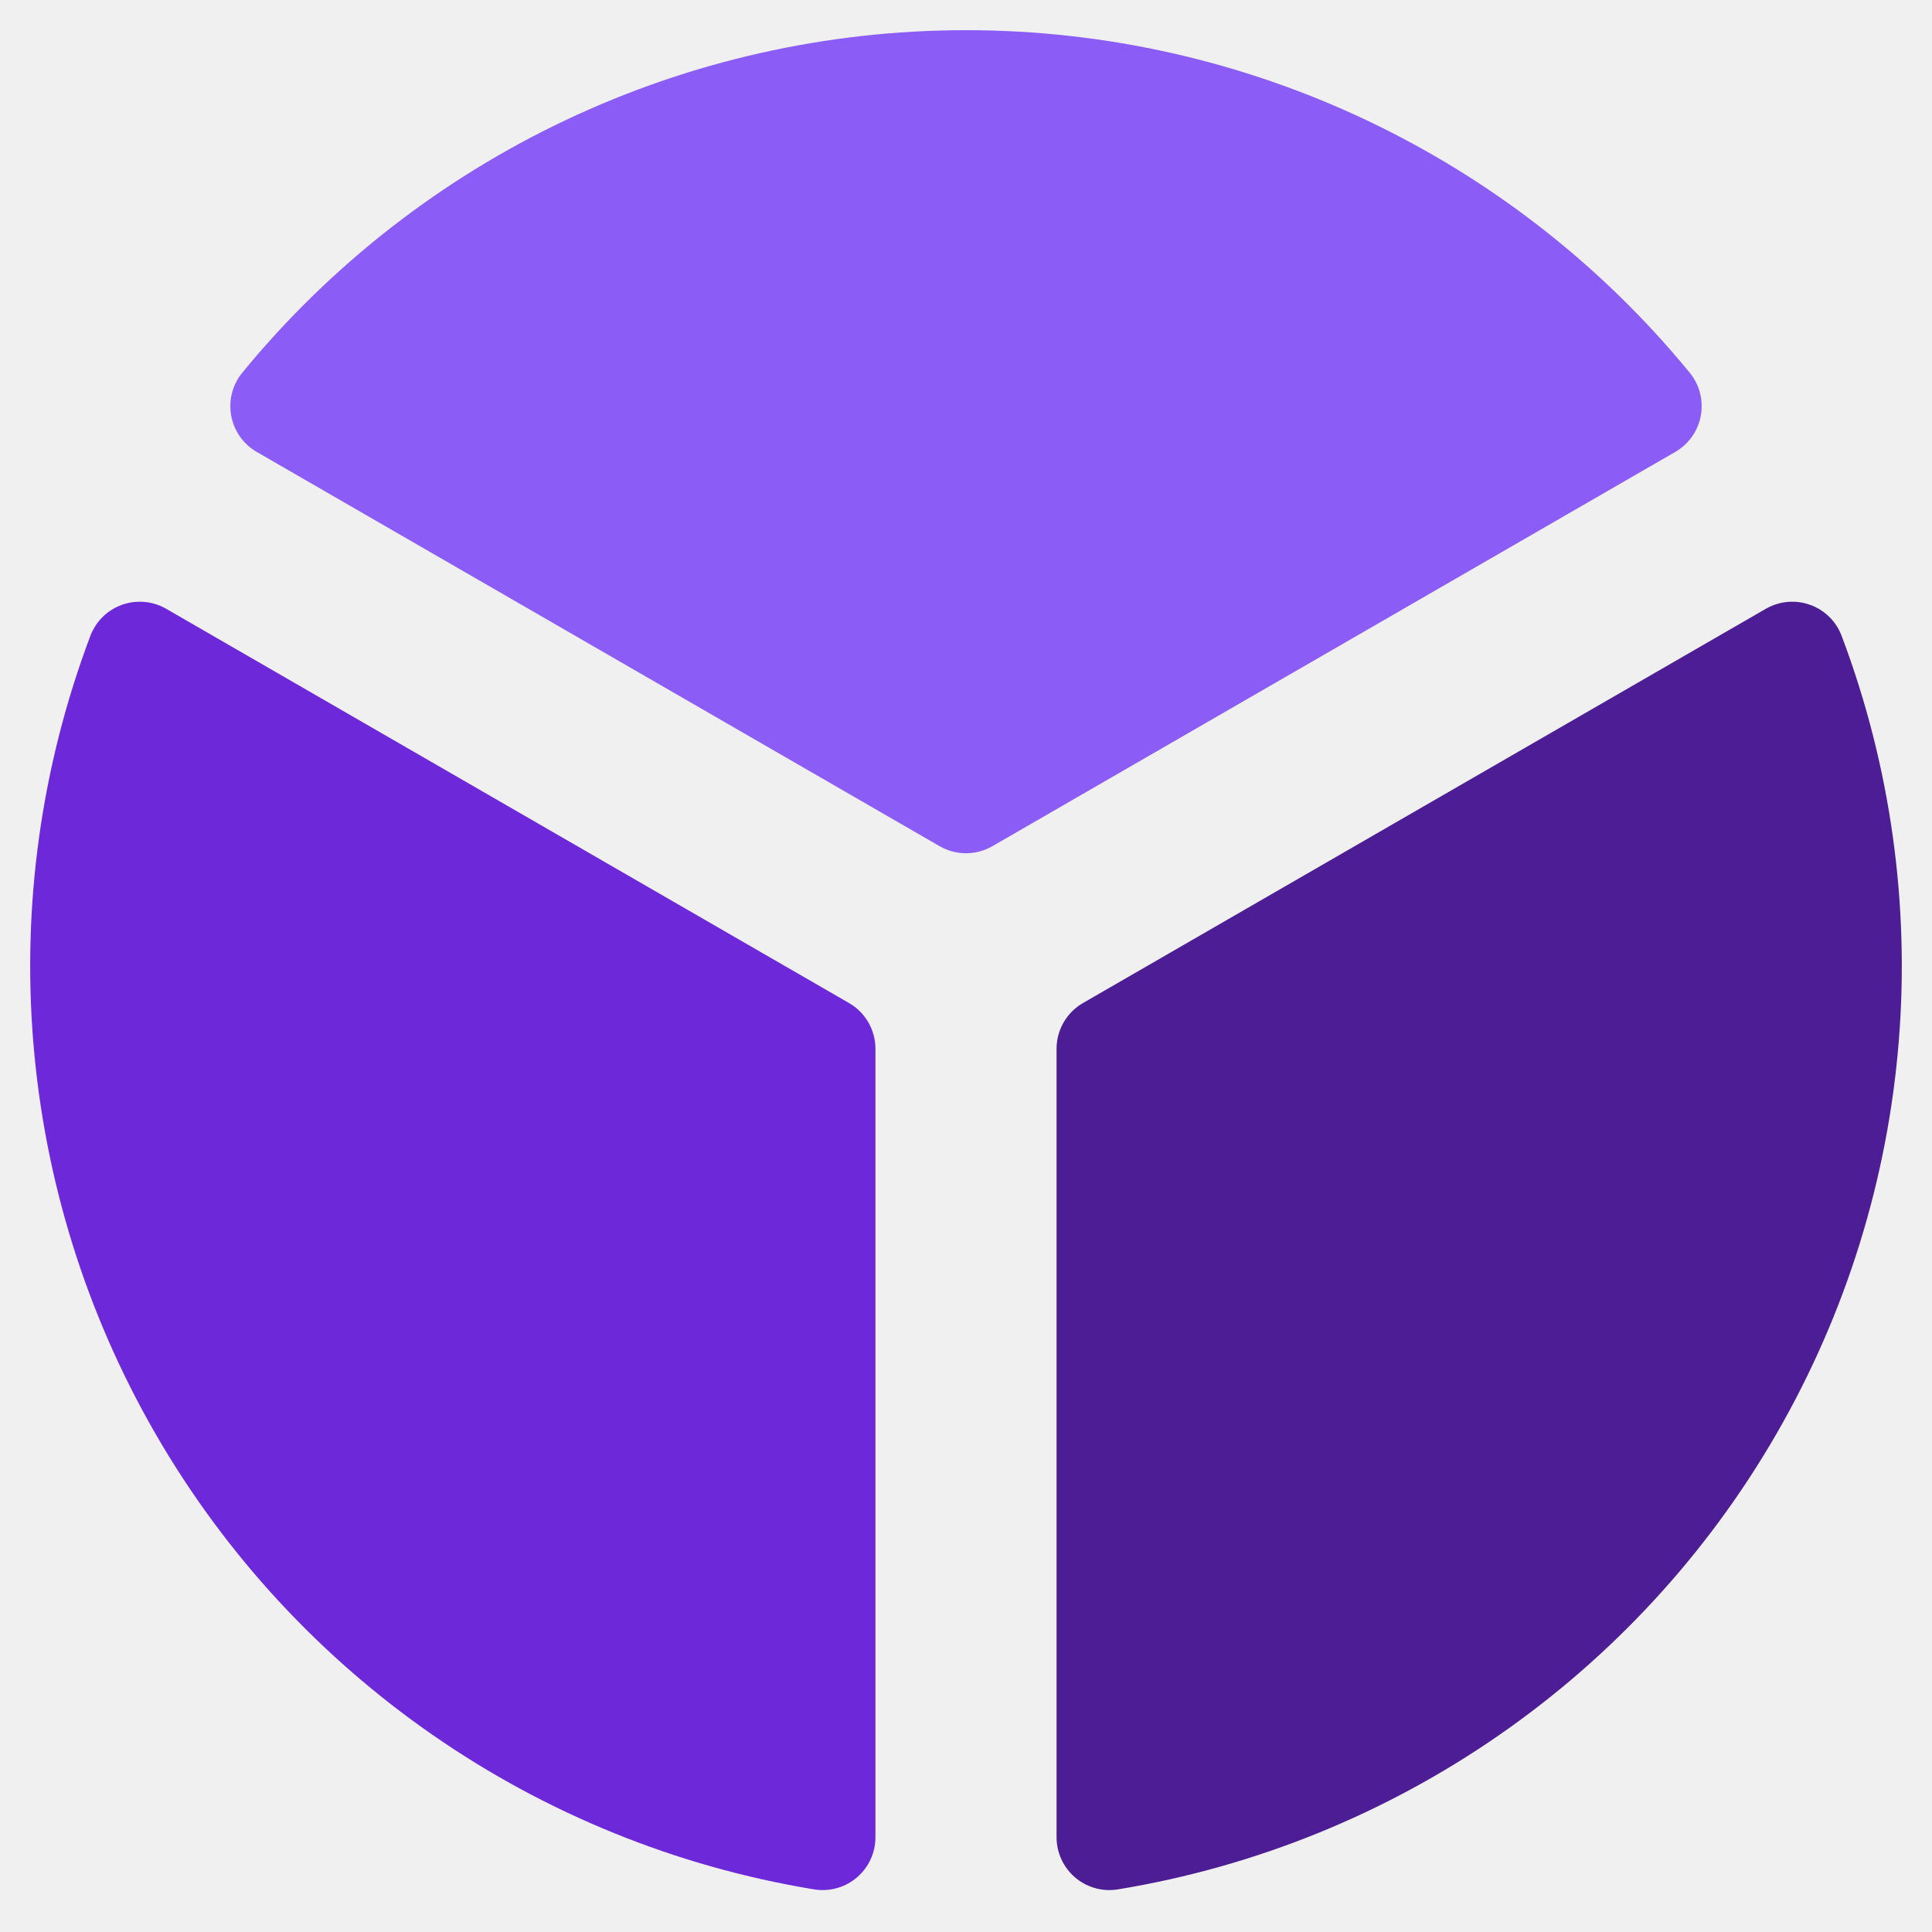
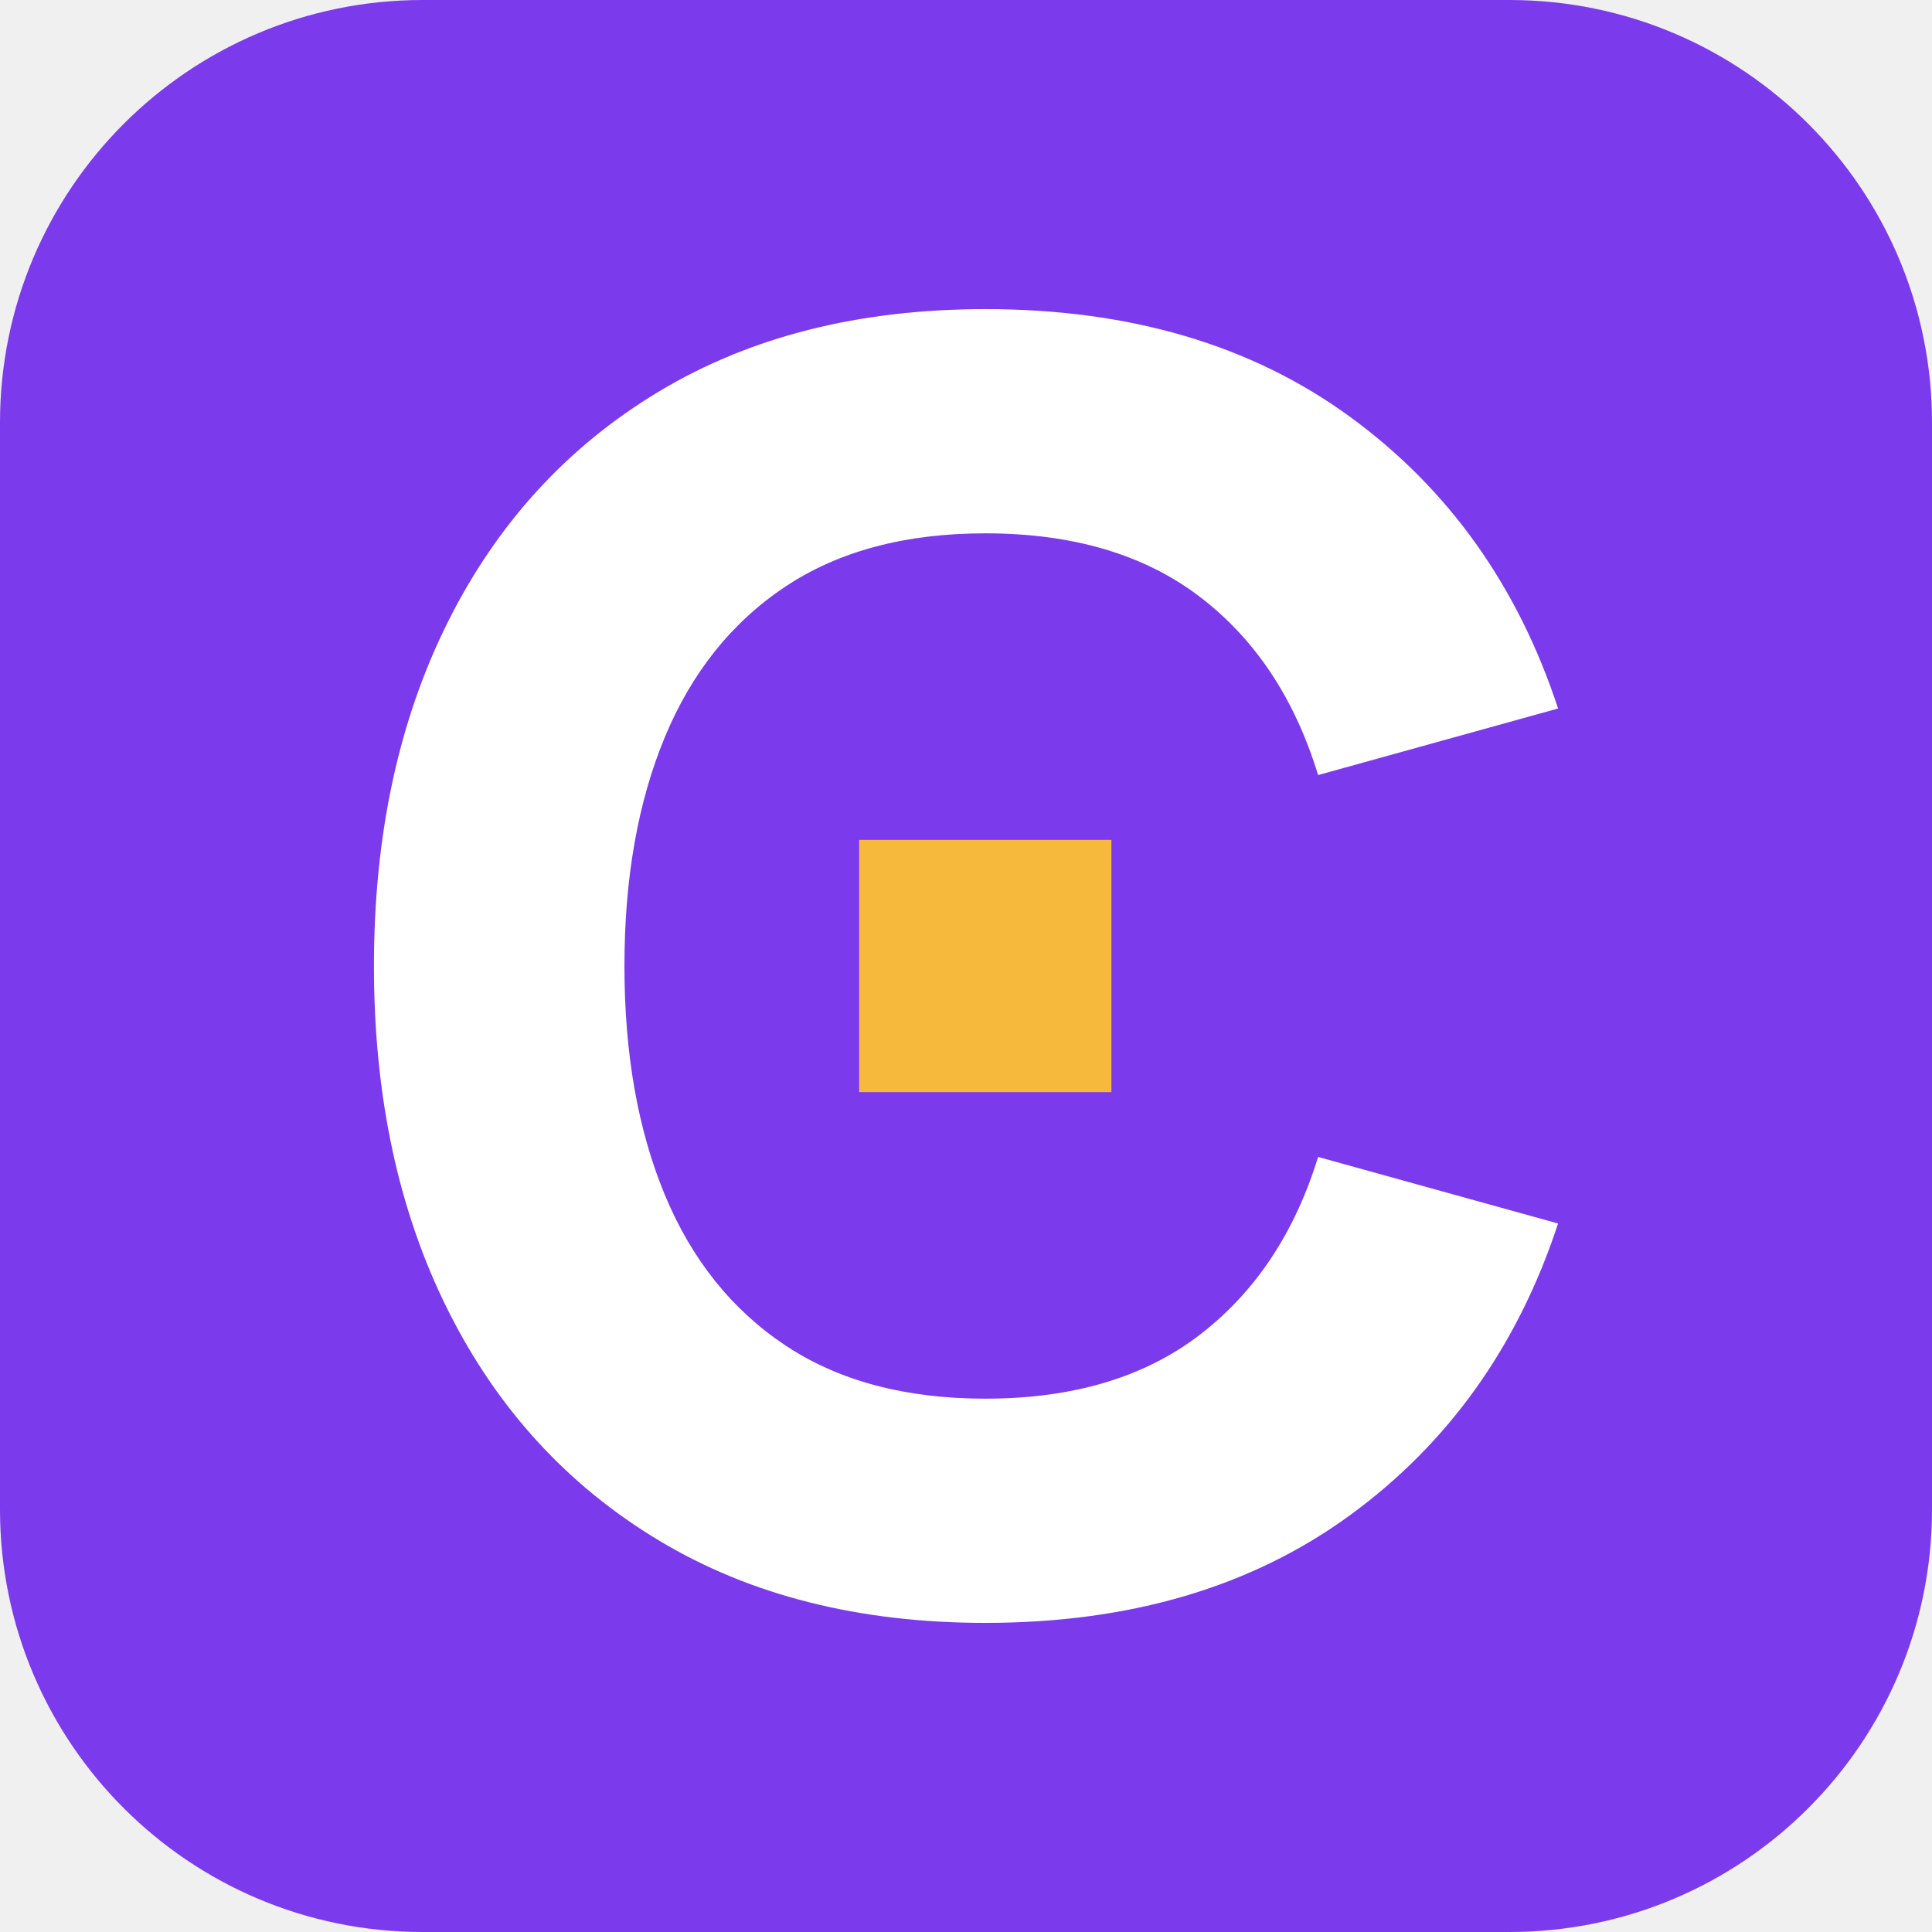
<svg xmlns="http://www.w3.org/2000/svg" viewBox="0 0 512 512" width="512" height="512">
-   <path d="M256 212.12L75.04 107.64A234 234 0 0 1 436.96 107.64Z" fill="#8B5CF6" stroke="#8B5CF6" stroke-width="28" stroke-linejoin="round" />
-   <path d="M218 277.94L37.04 173.46A234 234 0 0 0 218 486.89Z" fill="#6D28D9" stroke="#6D28D9" stroke-width="28" stroke-linejoin="round" />
-   <path d="M294 277.94L474.96 173.46A234 234 0 0 1 294 486.89Z" fill="#4C1D95" stroke="#4C1D95" stroke-width="28" stroke-linejoin="round" />
+   <rect width="512" height="512" rx="112" fill="#7C3AED" />
+   <g transform="translate(99.10 81.92) scale(0.232107)">
+     <path d="M698 1500Q482 1500 325.5 1406Q169 1312 84.5 1143Q0 974 0 750Q0 526 84.5 357Q169 188 325.5 94Q482 0 698 0Q946 0 1114.5 123Q1283 246 1352 456L1078 532Q1038 401 943 328.5Q848 256 698 256Q561 256 469.5 317Q378 378 332 489Q286 600 286 750Q286 900 332 1011Q378 1122 469.5 1183Q561 1244 698 1244Q848 1244 943 1171Q1038 1098 1078 968L1352 1044Q1283 1254 1114.5 1377Q946 1500 698 1500Z" fill="#FFFFFF" />
+     <path d="M554 894V606H842V894Z" fill="#F6B93B" />
+   </g>
</svg>
